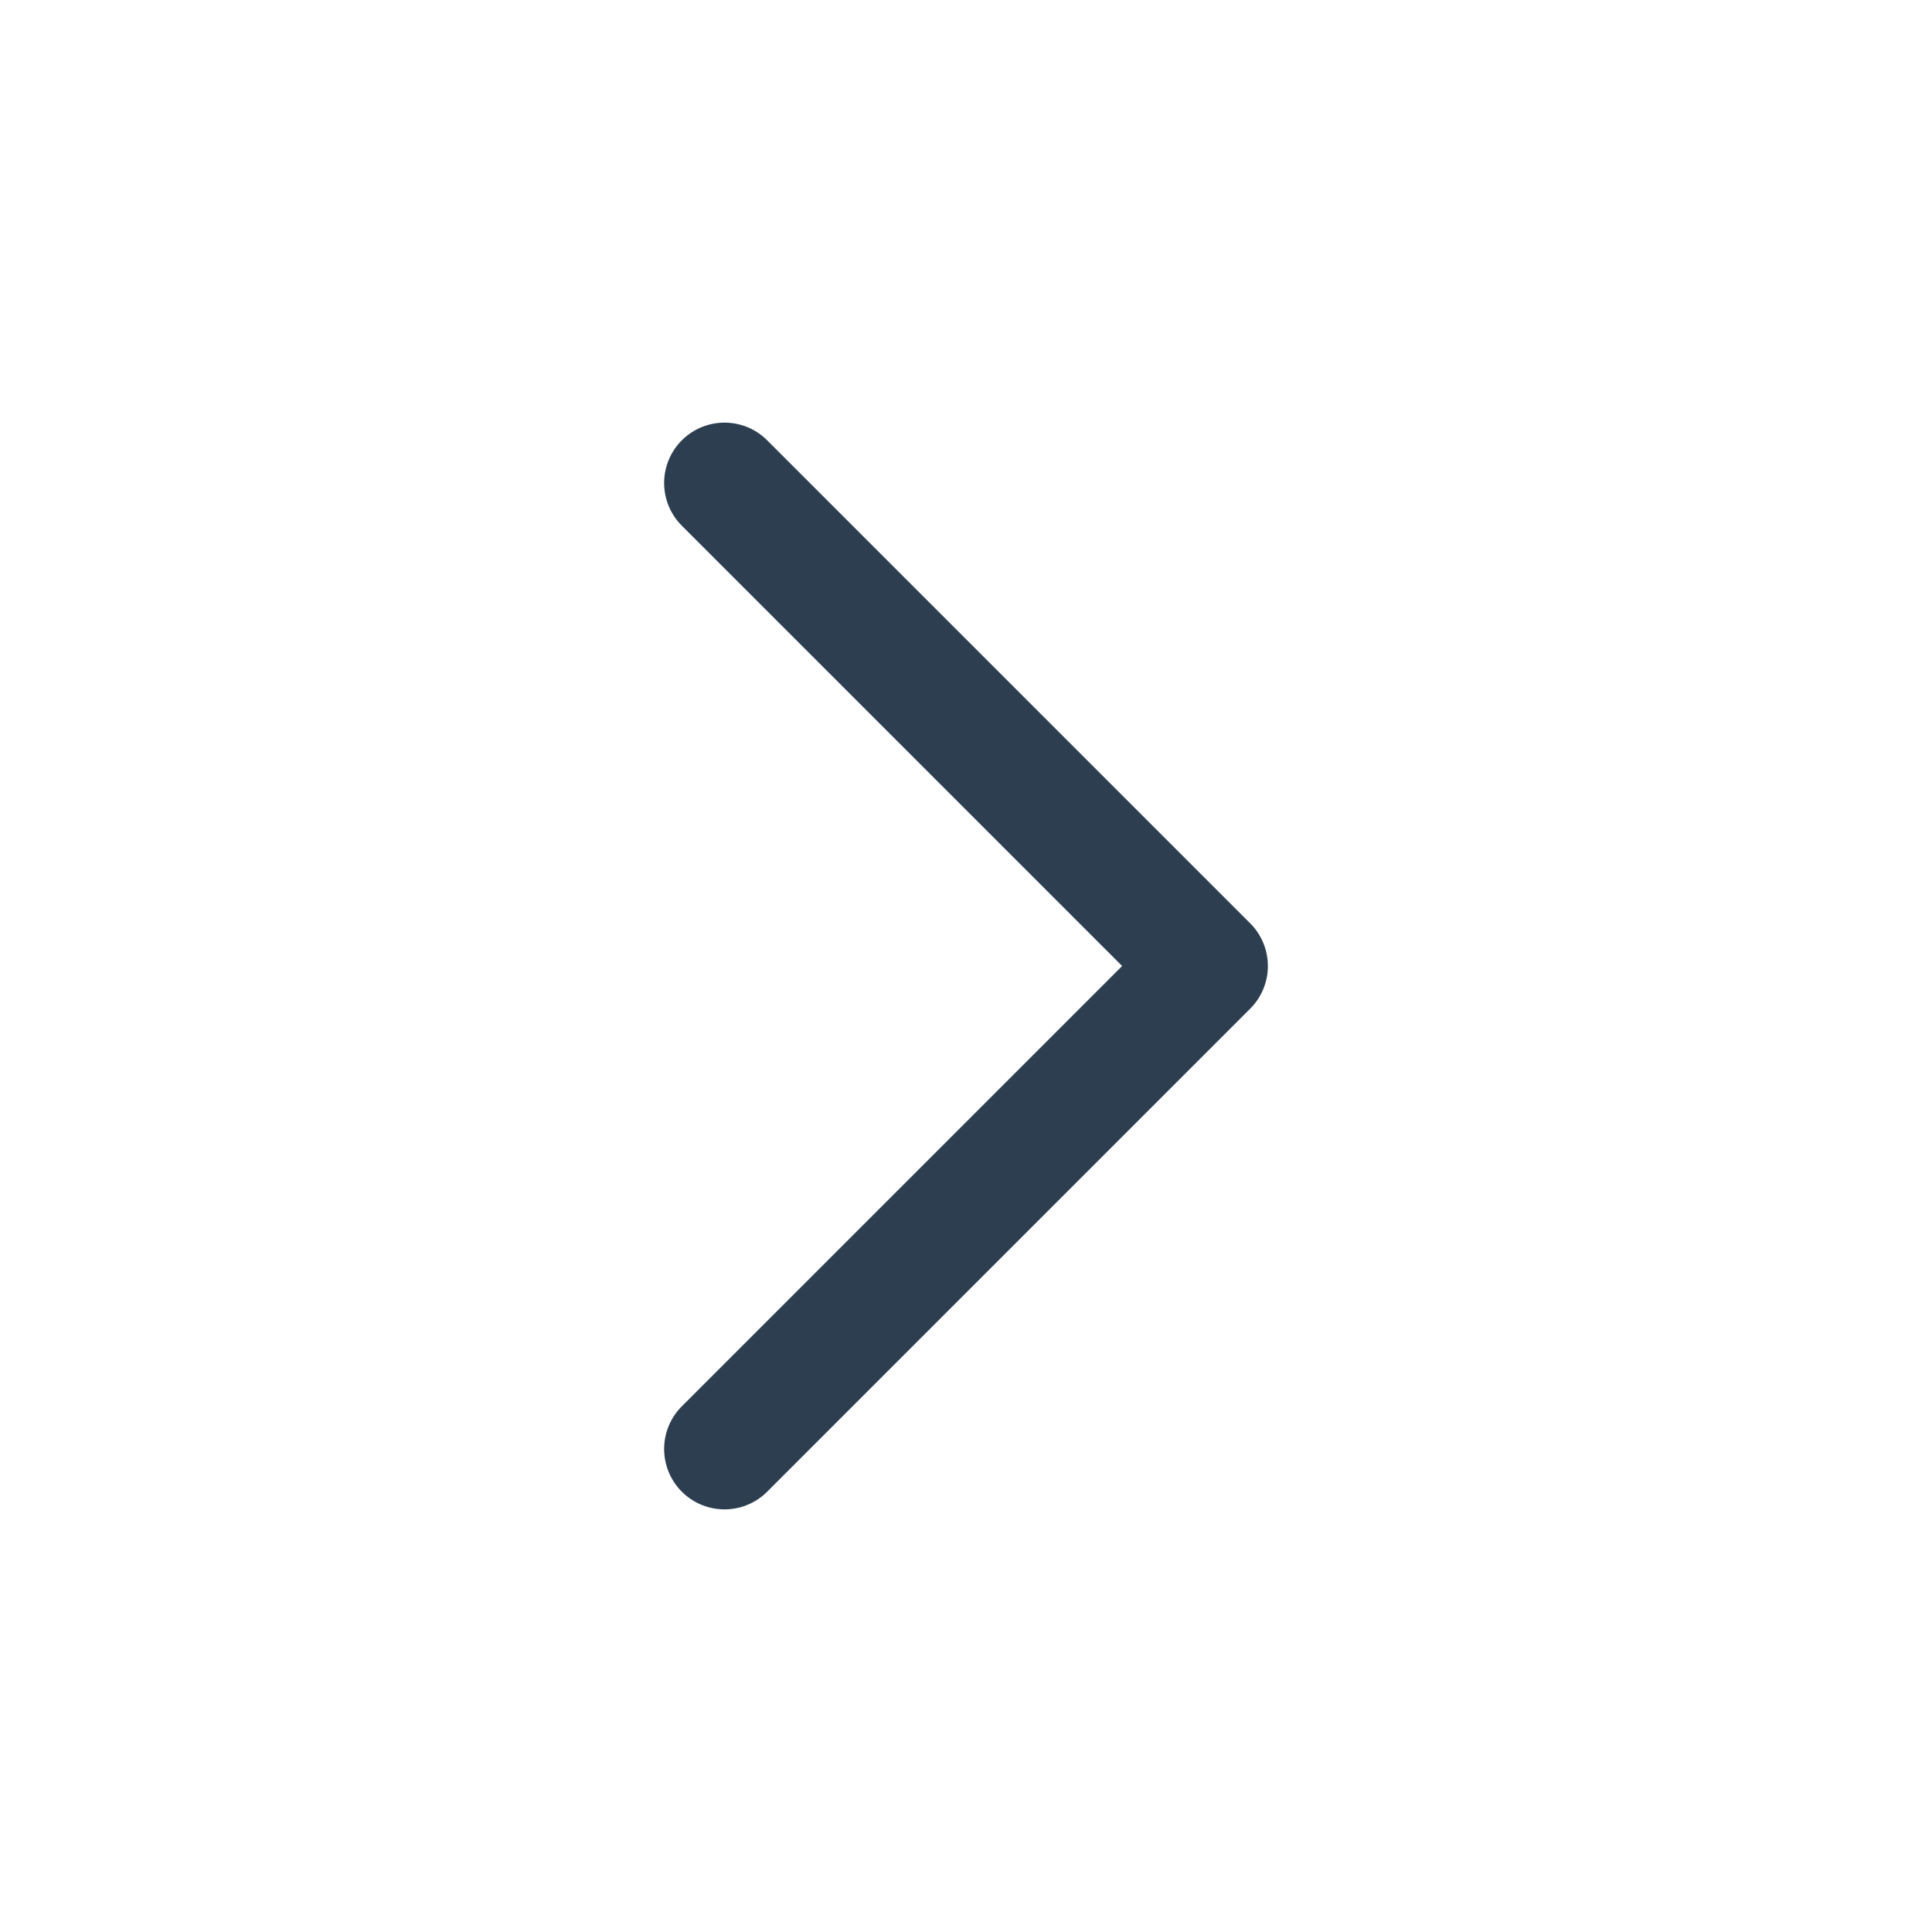
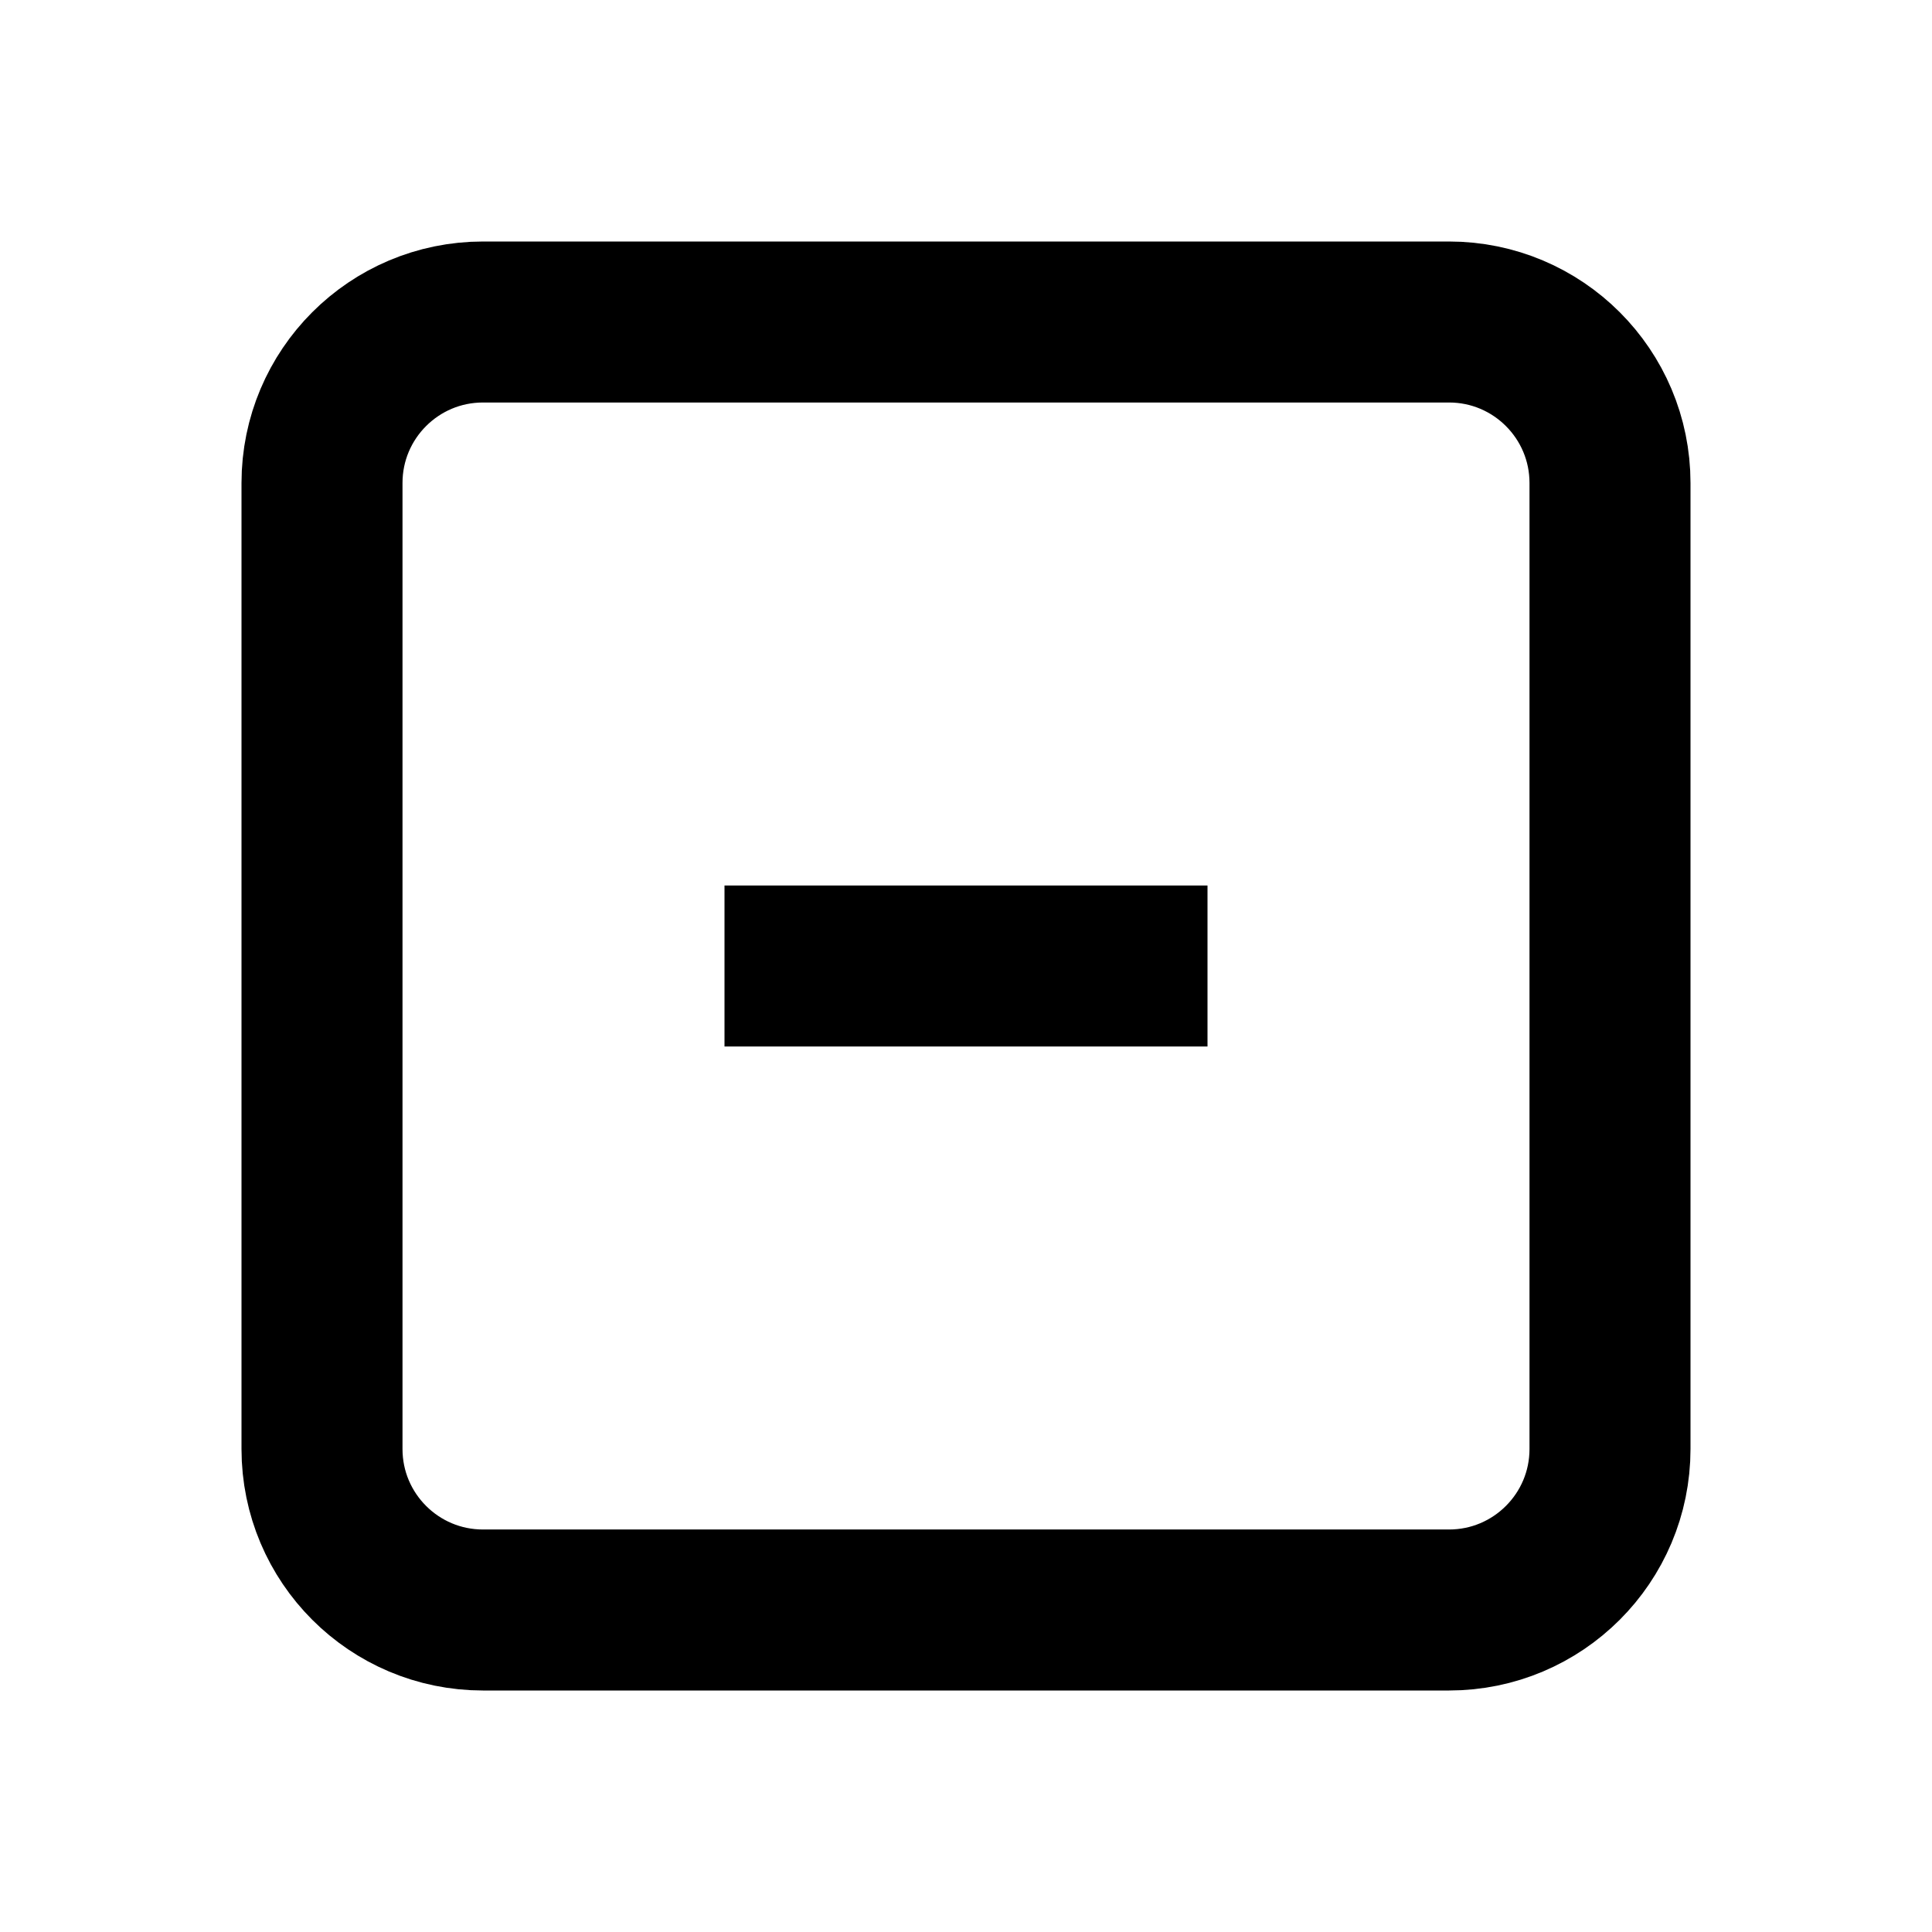
- <svg xmlns="http://www.w3.org/2000/svg" class="icon icon-tabler icon-tabler-chevron-right" width="32" height="32" viewBox="0 0 24 24" stroke-width="1.5" stroke="#2c3e50" fill="none" stroke-linecap="round" stroke-linejoin="round">
-   <polyline points="9 6 15 12 9 18" />
+ <svg width="24" height="24" viewBox="0 0 24 24" stroke-width="2" stroke="currentColor" fill="none">
+   <rect x="4" y="4" width="16" height="16" rx="2" />
+   <line x1="9" y1="12" x2="15" y2="12" />
</svg>
